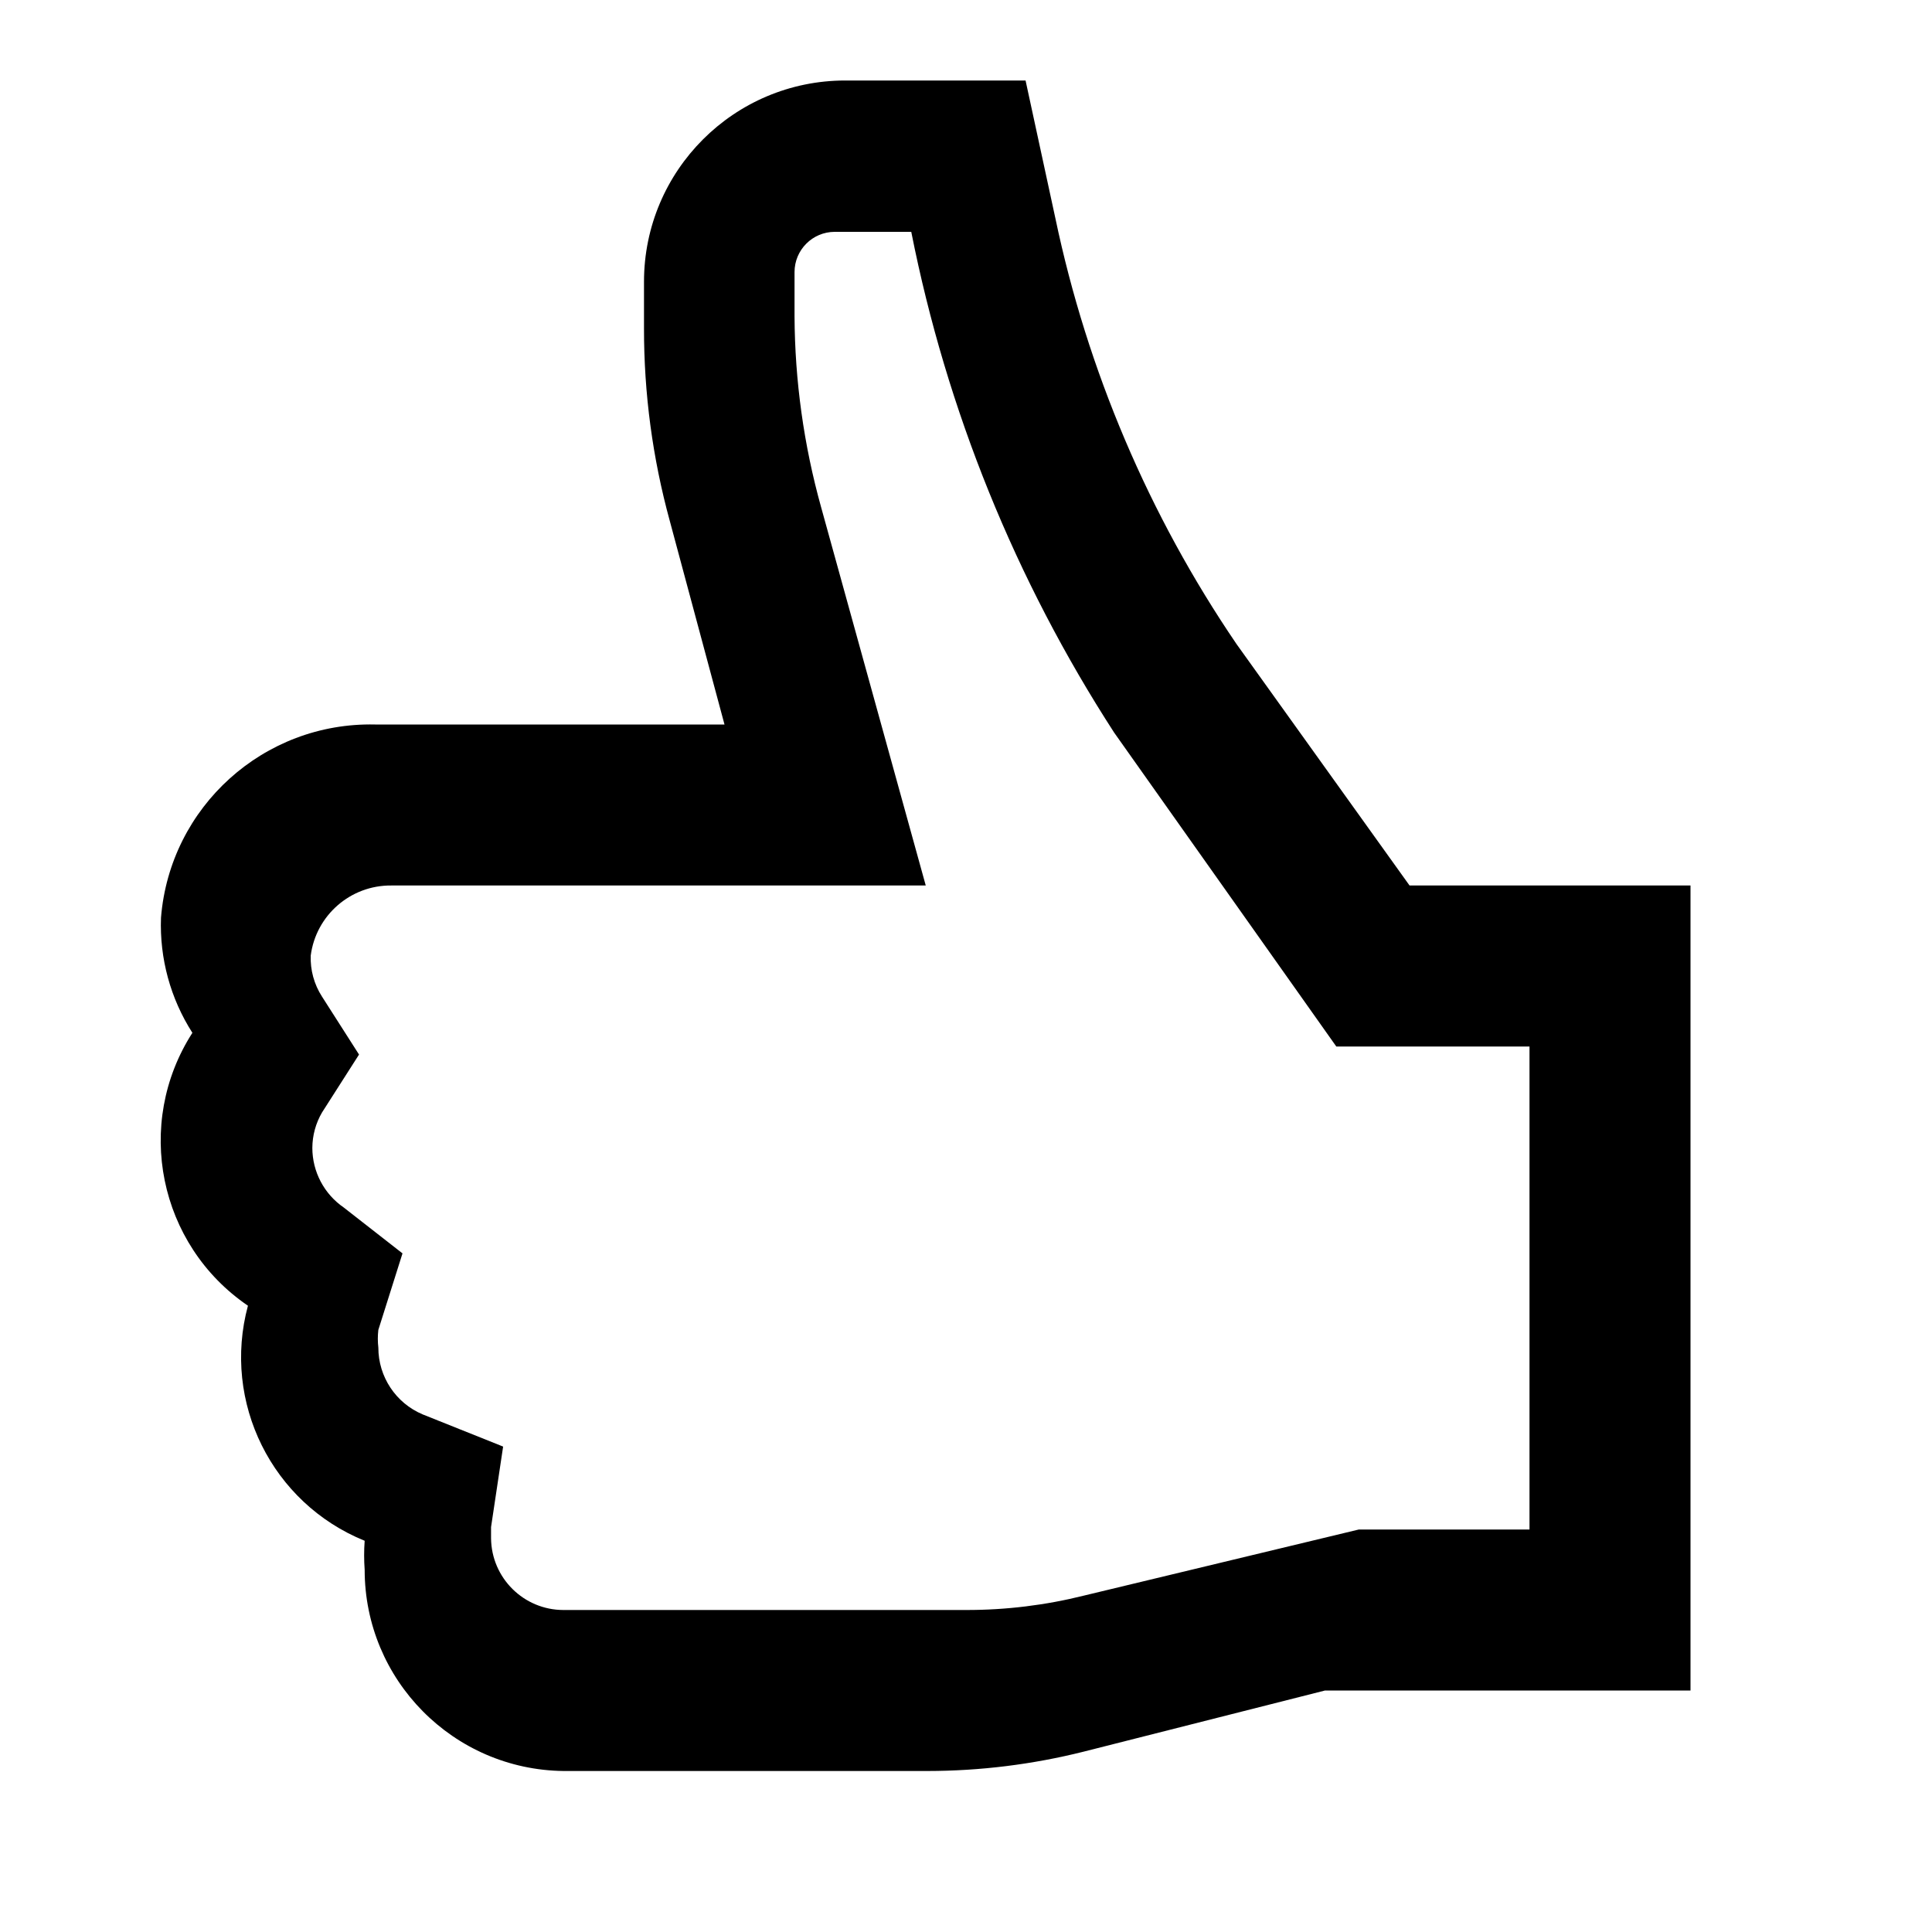
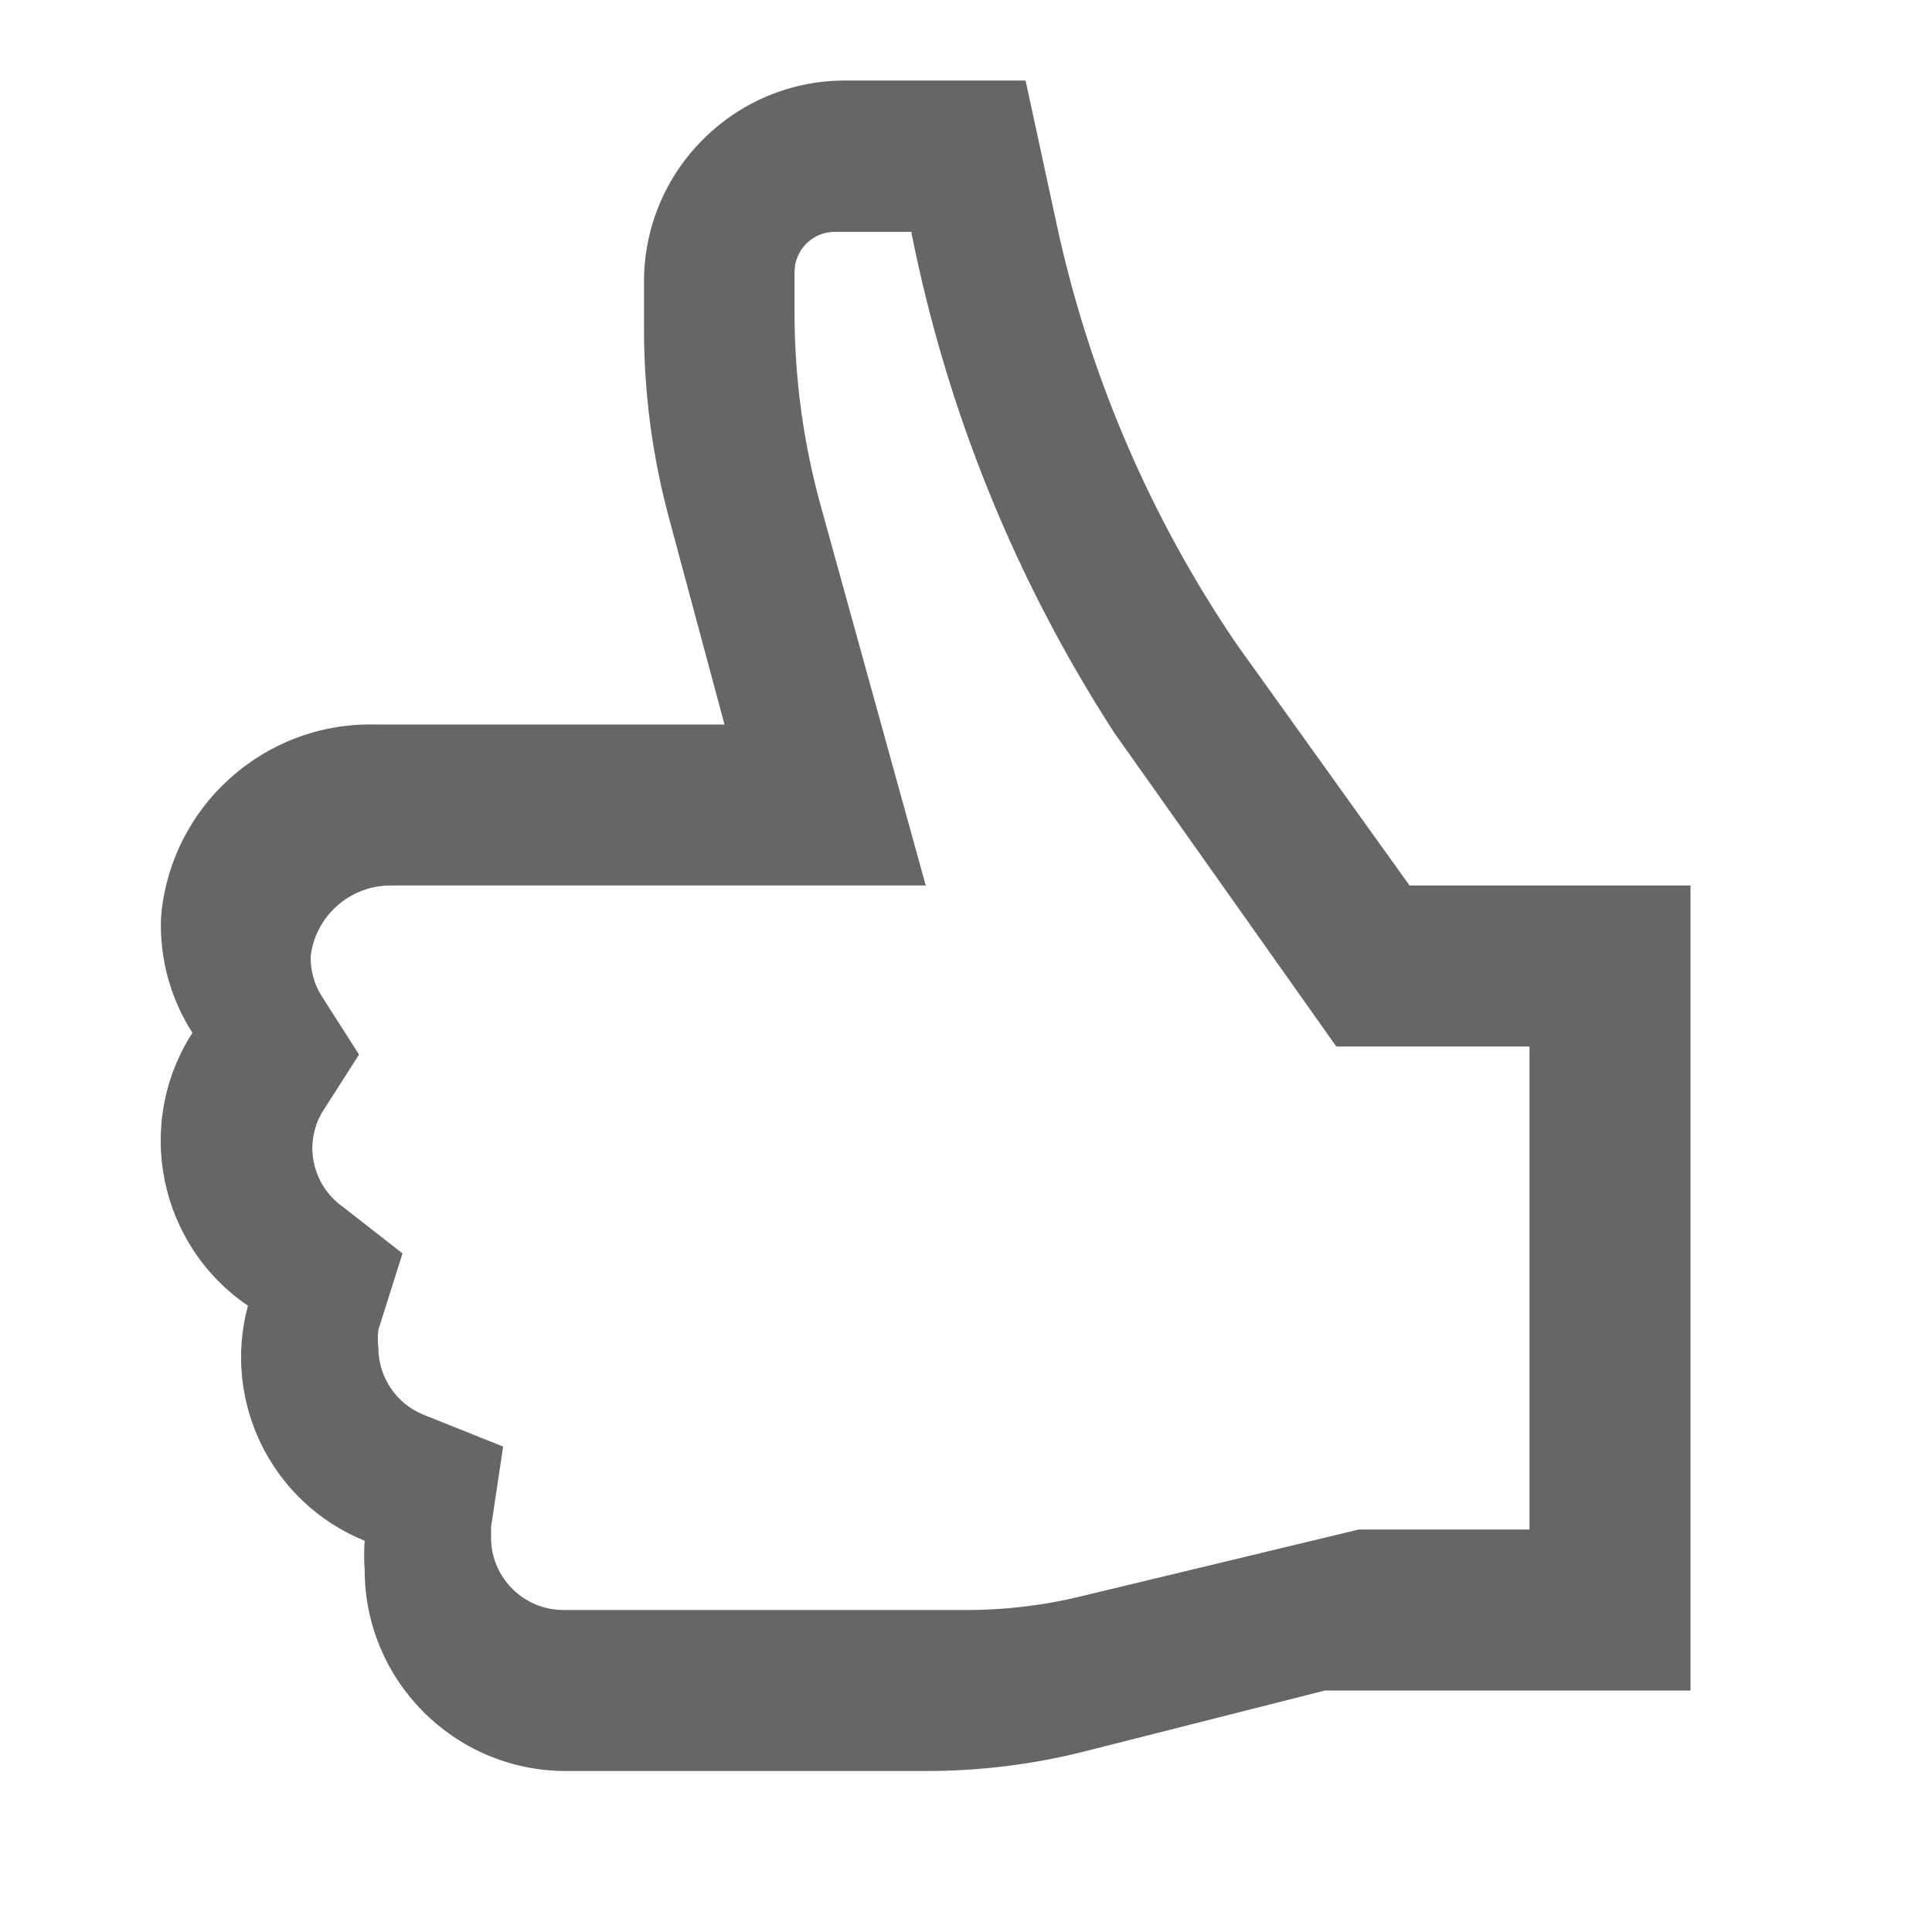
- <svg xmlns="http://www.w3.org/2000/svg" viewBox="0 0 24 24" data-supported-dps="24x24" fill="currentColor" width="24" height="24" focusable="false">
+ <svg xmlns="http://www.w3.org/2000/svg" viewBox="0 0 24 24" data-supported-dps="24x24" fill="rgba(0,0,0,.6)" width="24" height="24" focusable="false">
  <path d="M17.51 11l-2.15-3a14.81 14.81 0 01-2.25-5.29L12.74 1H10.5A2.5 2.5 0 008 3.5v.58a9 9 0 00.32 2.39L9 9H4.66A2.61 2.61 0 002 11.4a2.48 2.48 0 00.39 1.43 2.48 2.48 0 00.69 3.39 2.46 2.46 0 001.45 2.92 2.47 2.47 0 000 .36A2.5 2.5 0 007 22h4.52a8 8 0 001.94-.24l3-.76H21V11h-3.49zM19 19h-2.12l-3.41.82A6 6 0 0112 20H7a.9.9 0 01-.9-.89v-.14l.15-1-1-.4a.9.9 0 01-.55-.83.93.93 0 010-.22l.3-.95-.73-.57a.9.9 0 01-.39-.74.88.88 0 01.12-.44l.46-.72-.46-.72a.88.88 0 01-.14-.51 1 1 0 011-.87h6.64l-1.3-4.7a9 9 0 01-.33-2.37v-.55a.5.5 0 01.5-.5h.95a17.82 17.82 0 002.52 6.22L16.6 13H19v6z" />
</svg>
